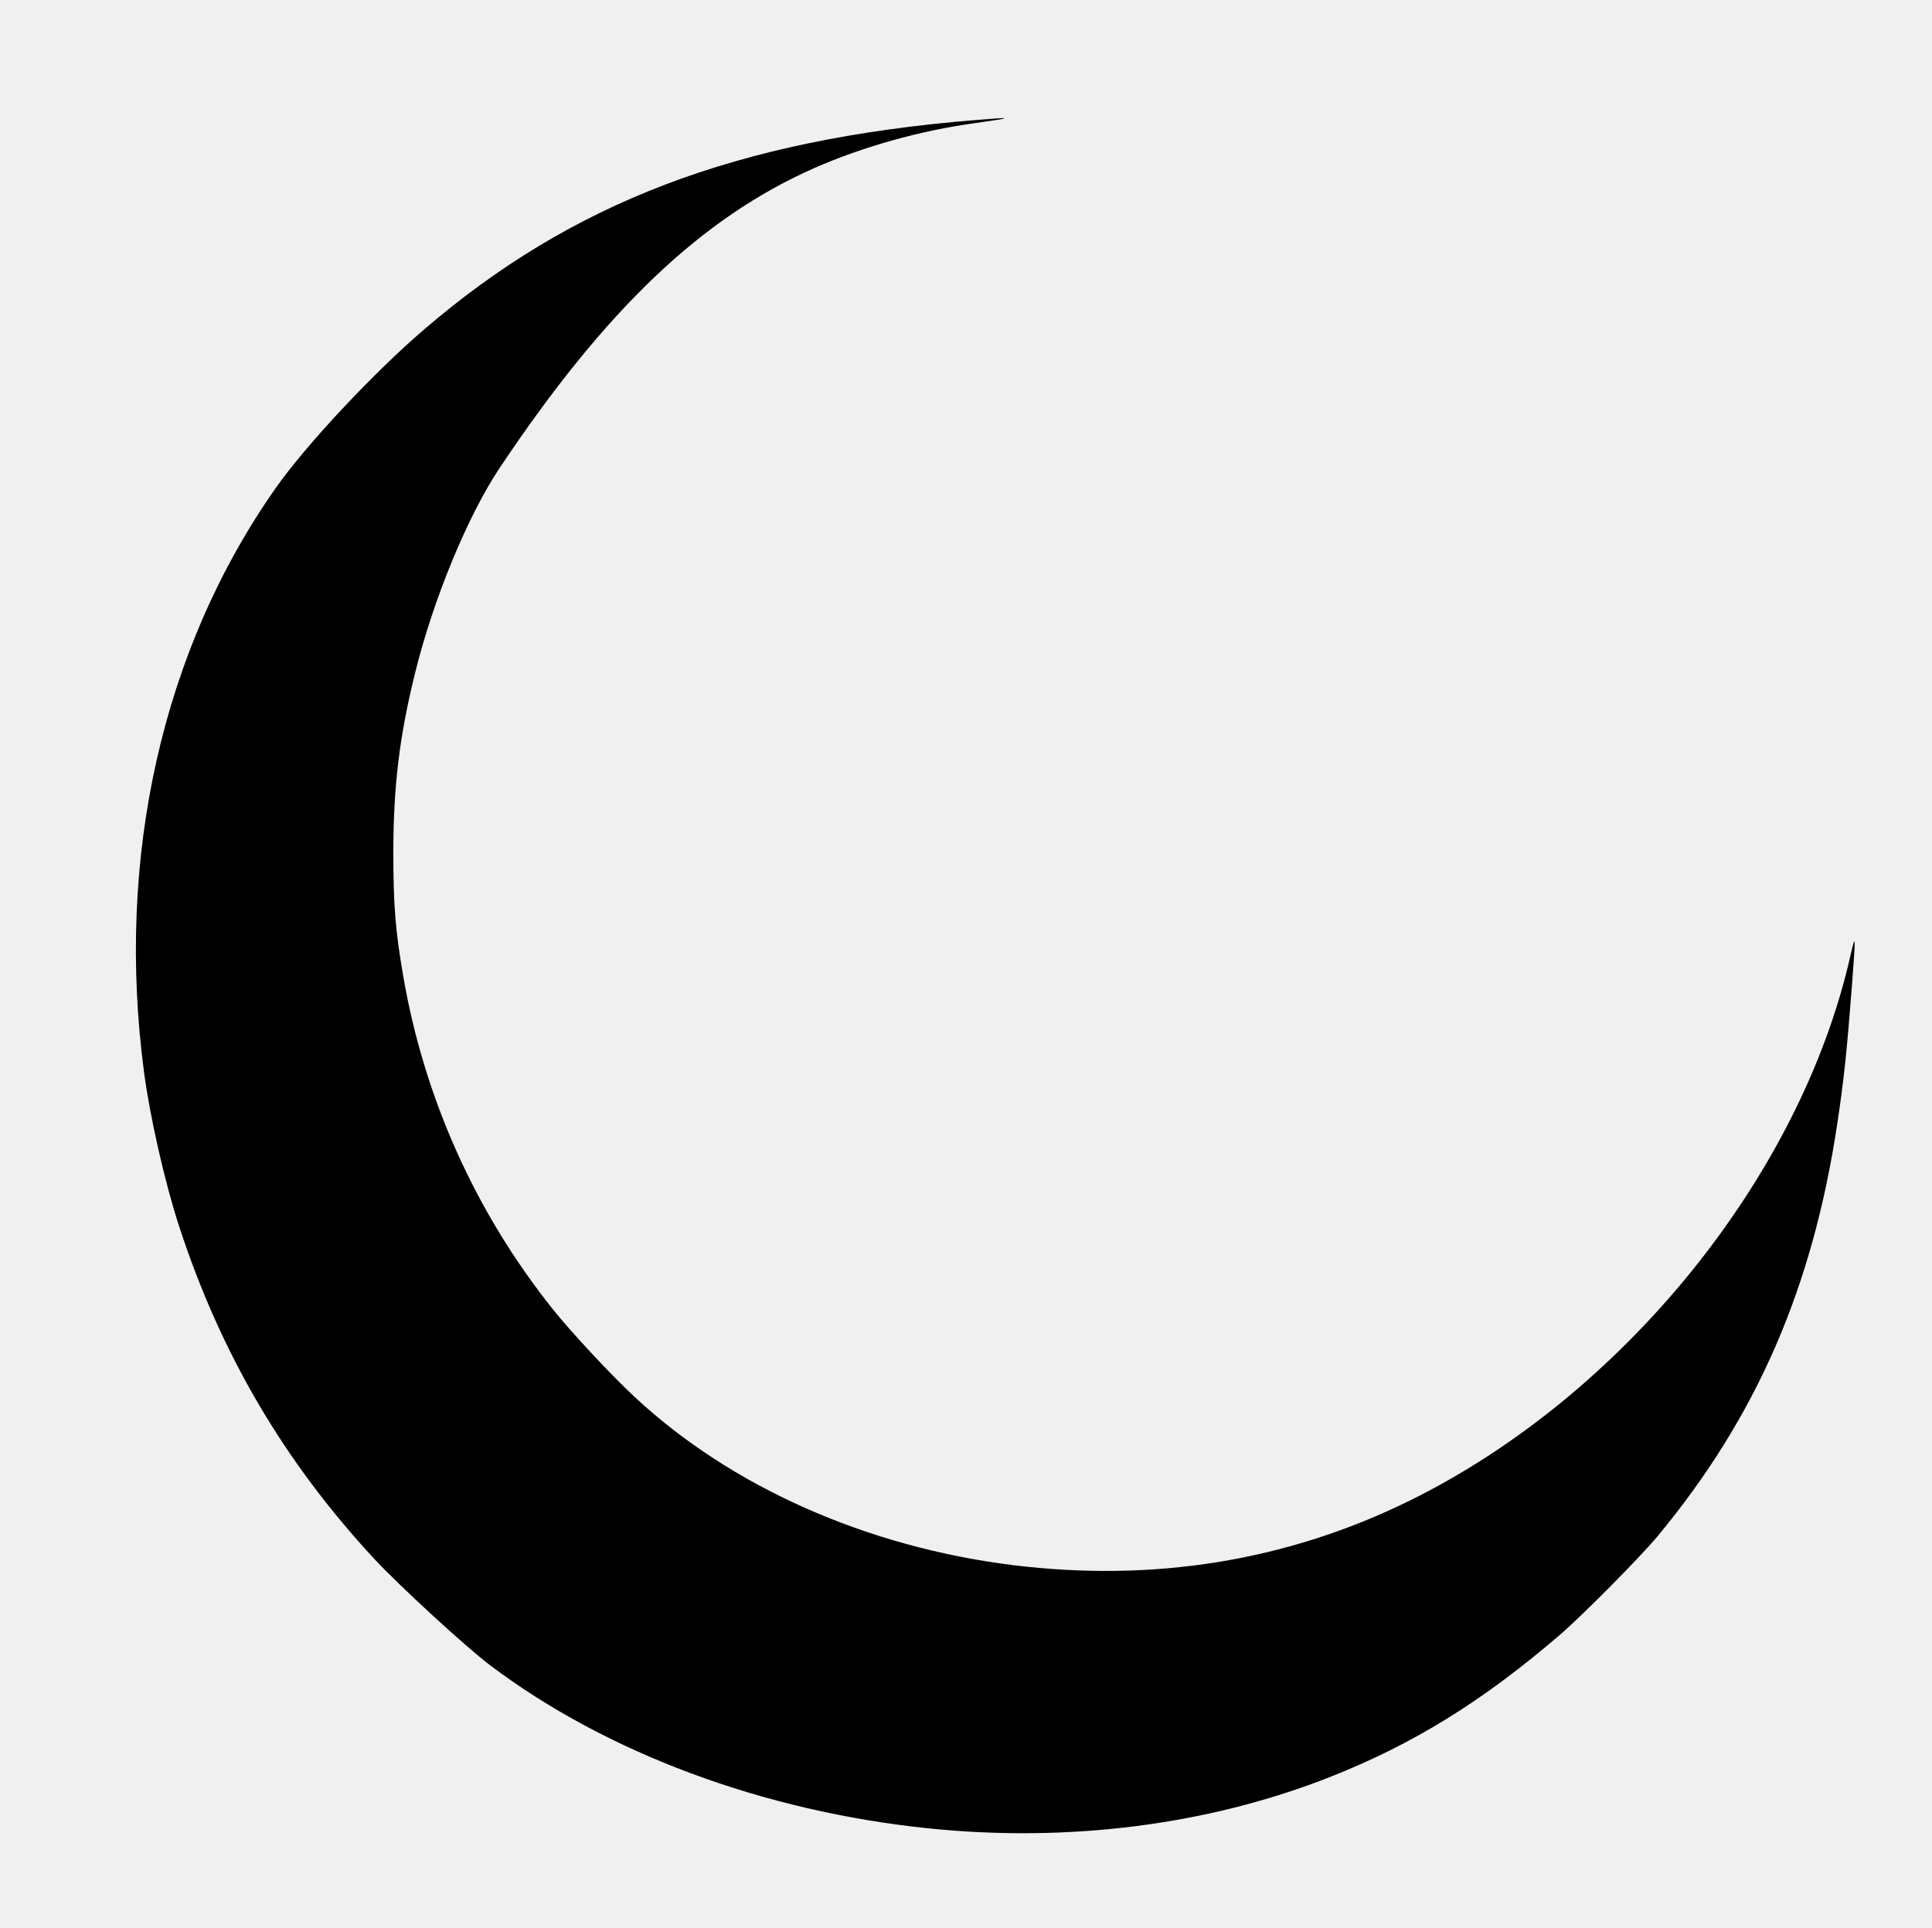
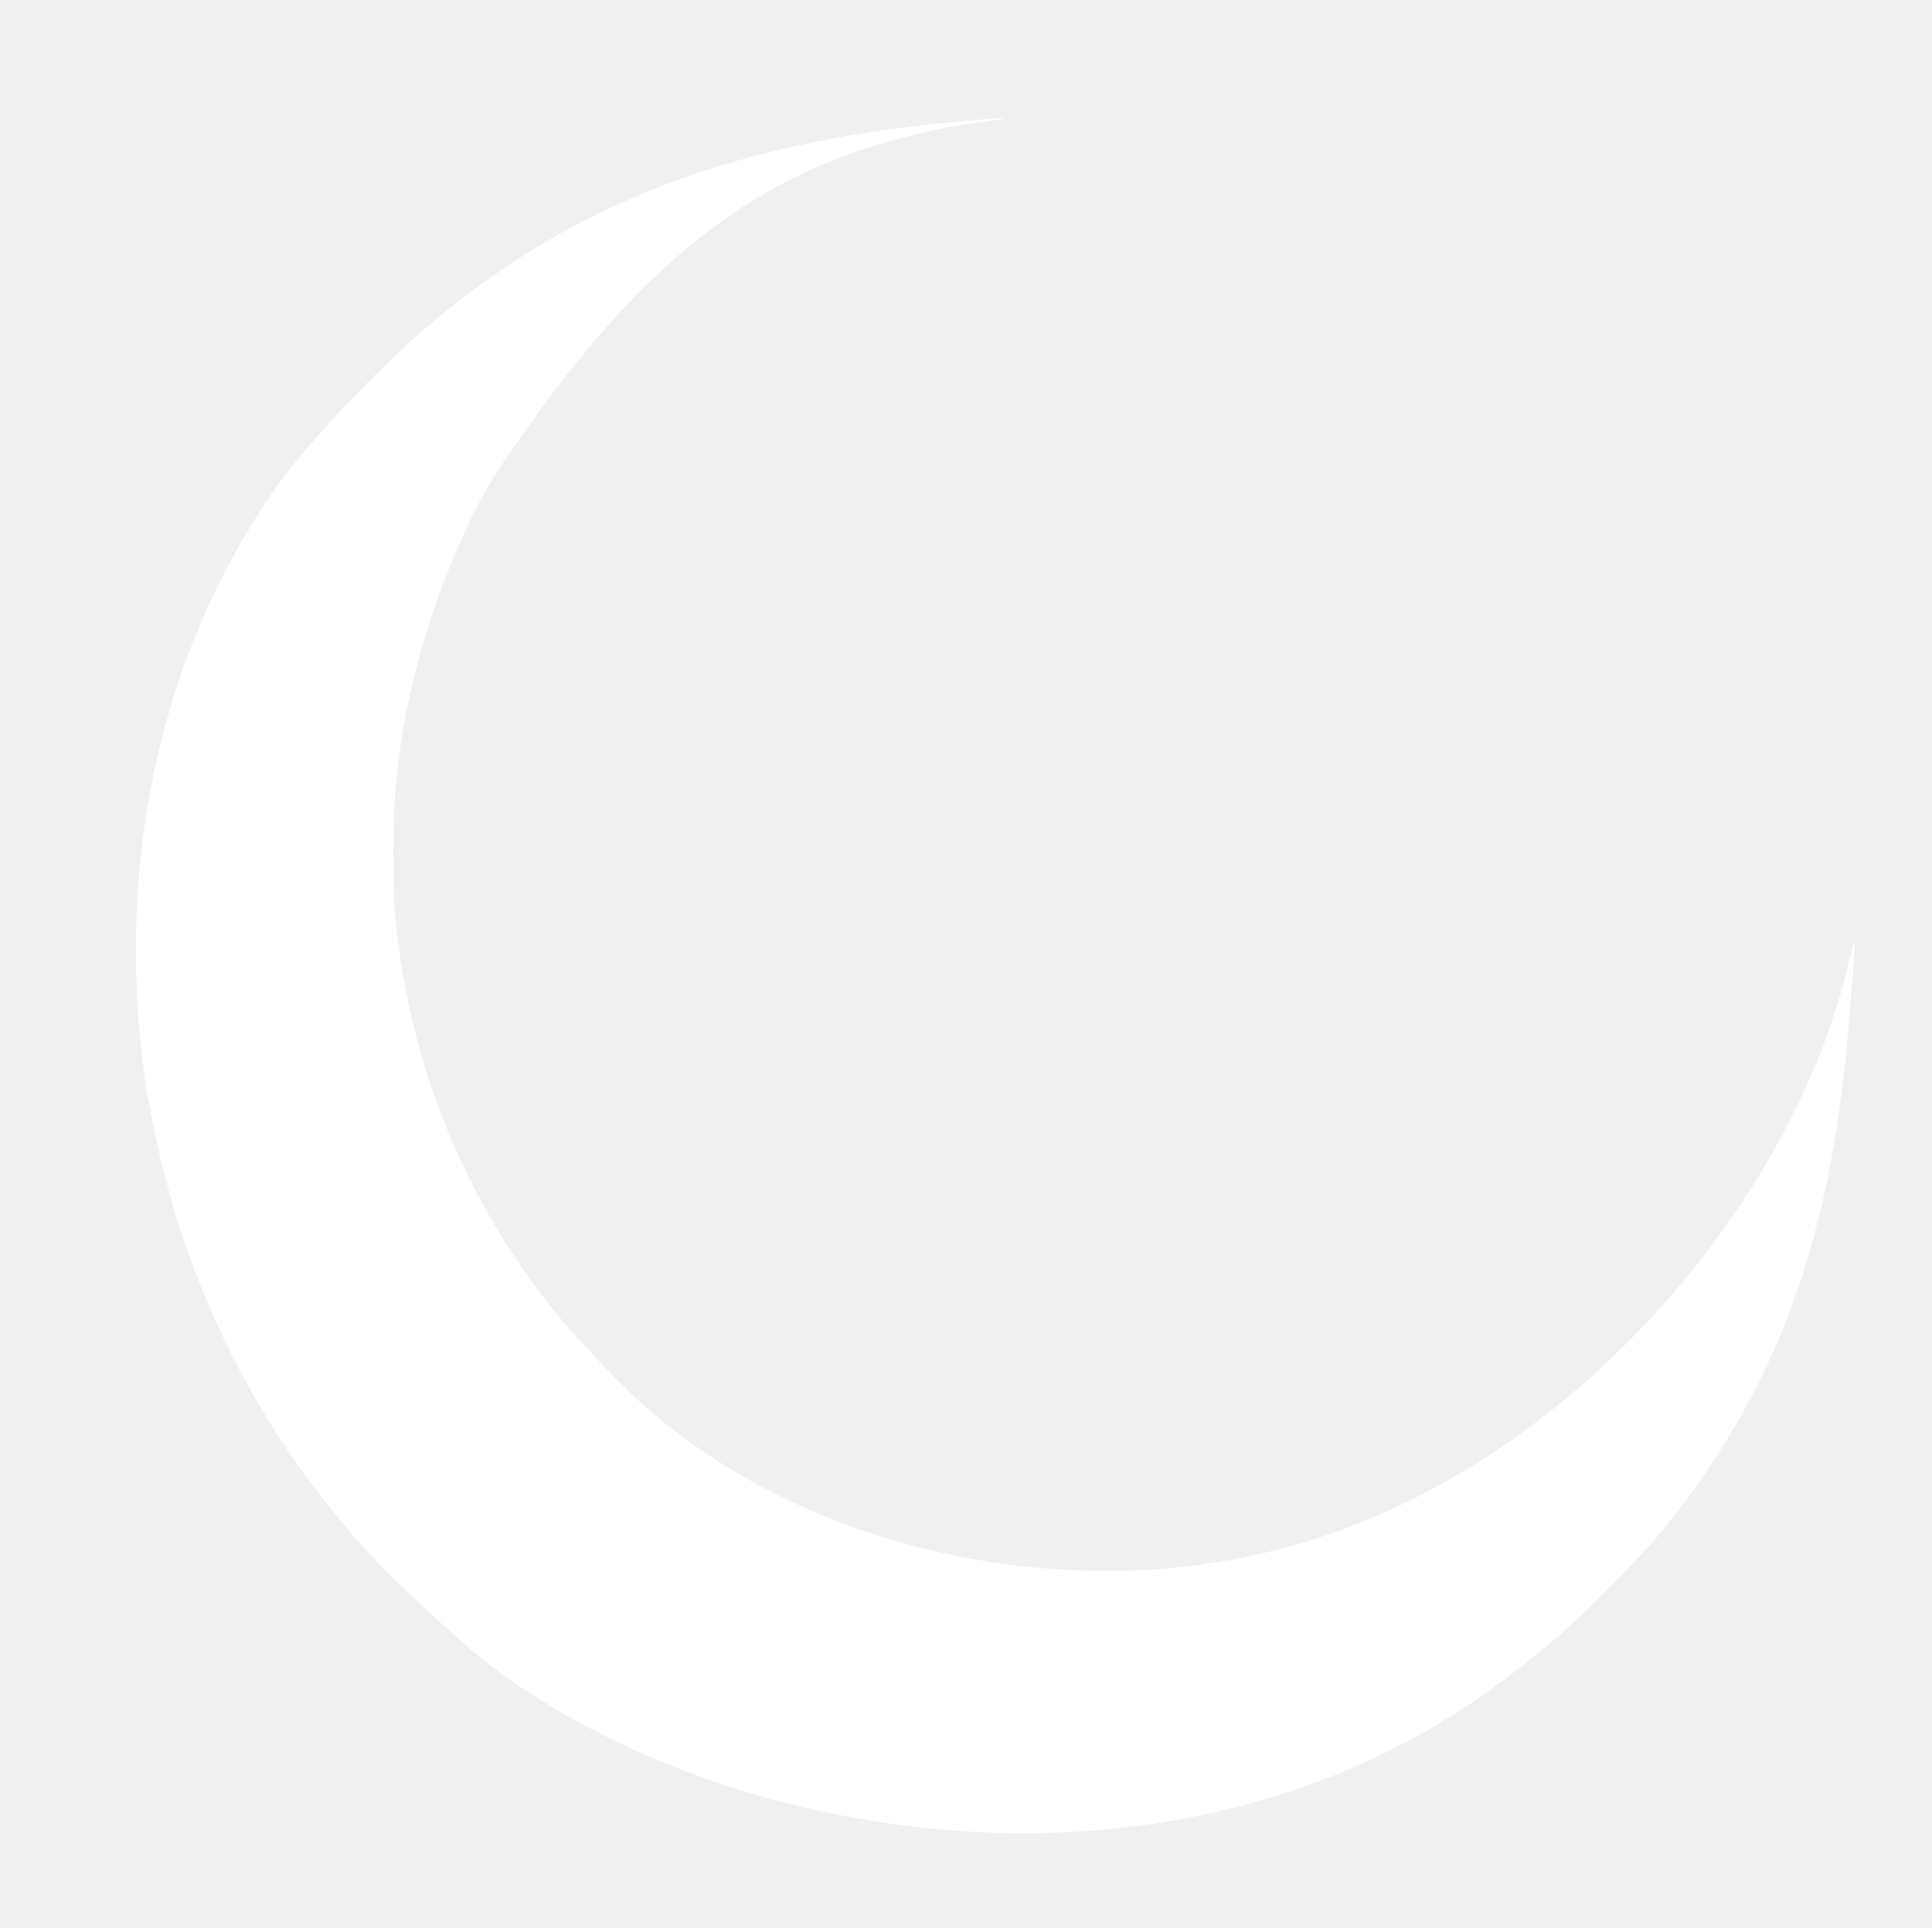
<svg xmlns="http://www.w3.org/2000/svg" version="1.0" width="1280pt" height="1277pt" viewBox="0 0 1280 1277" preserveAspectRatio="xMidYMid meet">
-   <g transform="translate(0,1277) scale(0.1,-0.1)" fill="#000000" stroke="none">
+   <g transform="translate(0,1277) scale(0.1,-0.1)" fill="#FFFFFF" stroke="none">
    <path d="M6455 11974 c-1577 -130 -2666 -545 -3649 -1390 -336 -289 -783 -767 -981 -1050 -751 -1070 -1060 -2448 -870 -3874 40 -298 138 -727 230 -1010 276 -847 694 -1560 1293 -2207 161 -174 608 -585 767 -705 769 -581 1810 -969 2905 -1082 929 -96 1857 22 2664 341 547 216 1006 499 1516 937 152 130 529 511 650 655 658 793 1031 1650 1194 2746 43 288 62 468 96 910 25 331 25 347 -10 195 -329 -1462 -1508 -2919 -2925 -3615 -811 -398 -1692 -540 -2625 -425 -970 121 -1866 519 -2504 1113 -154 143 -421 429 -543 582 -512 641 -853 1400 -992 2210 -52 302 -65 473 -65 810 0 446 40 776 145 1200 122 492 350 1042 561 1357 700 1048 1337 1655 2082 1984 323 142 703 249 1071 299 257 36 254 41 -10 19z" />
  </g>
</svg>
